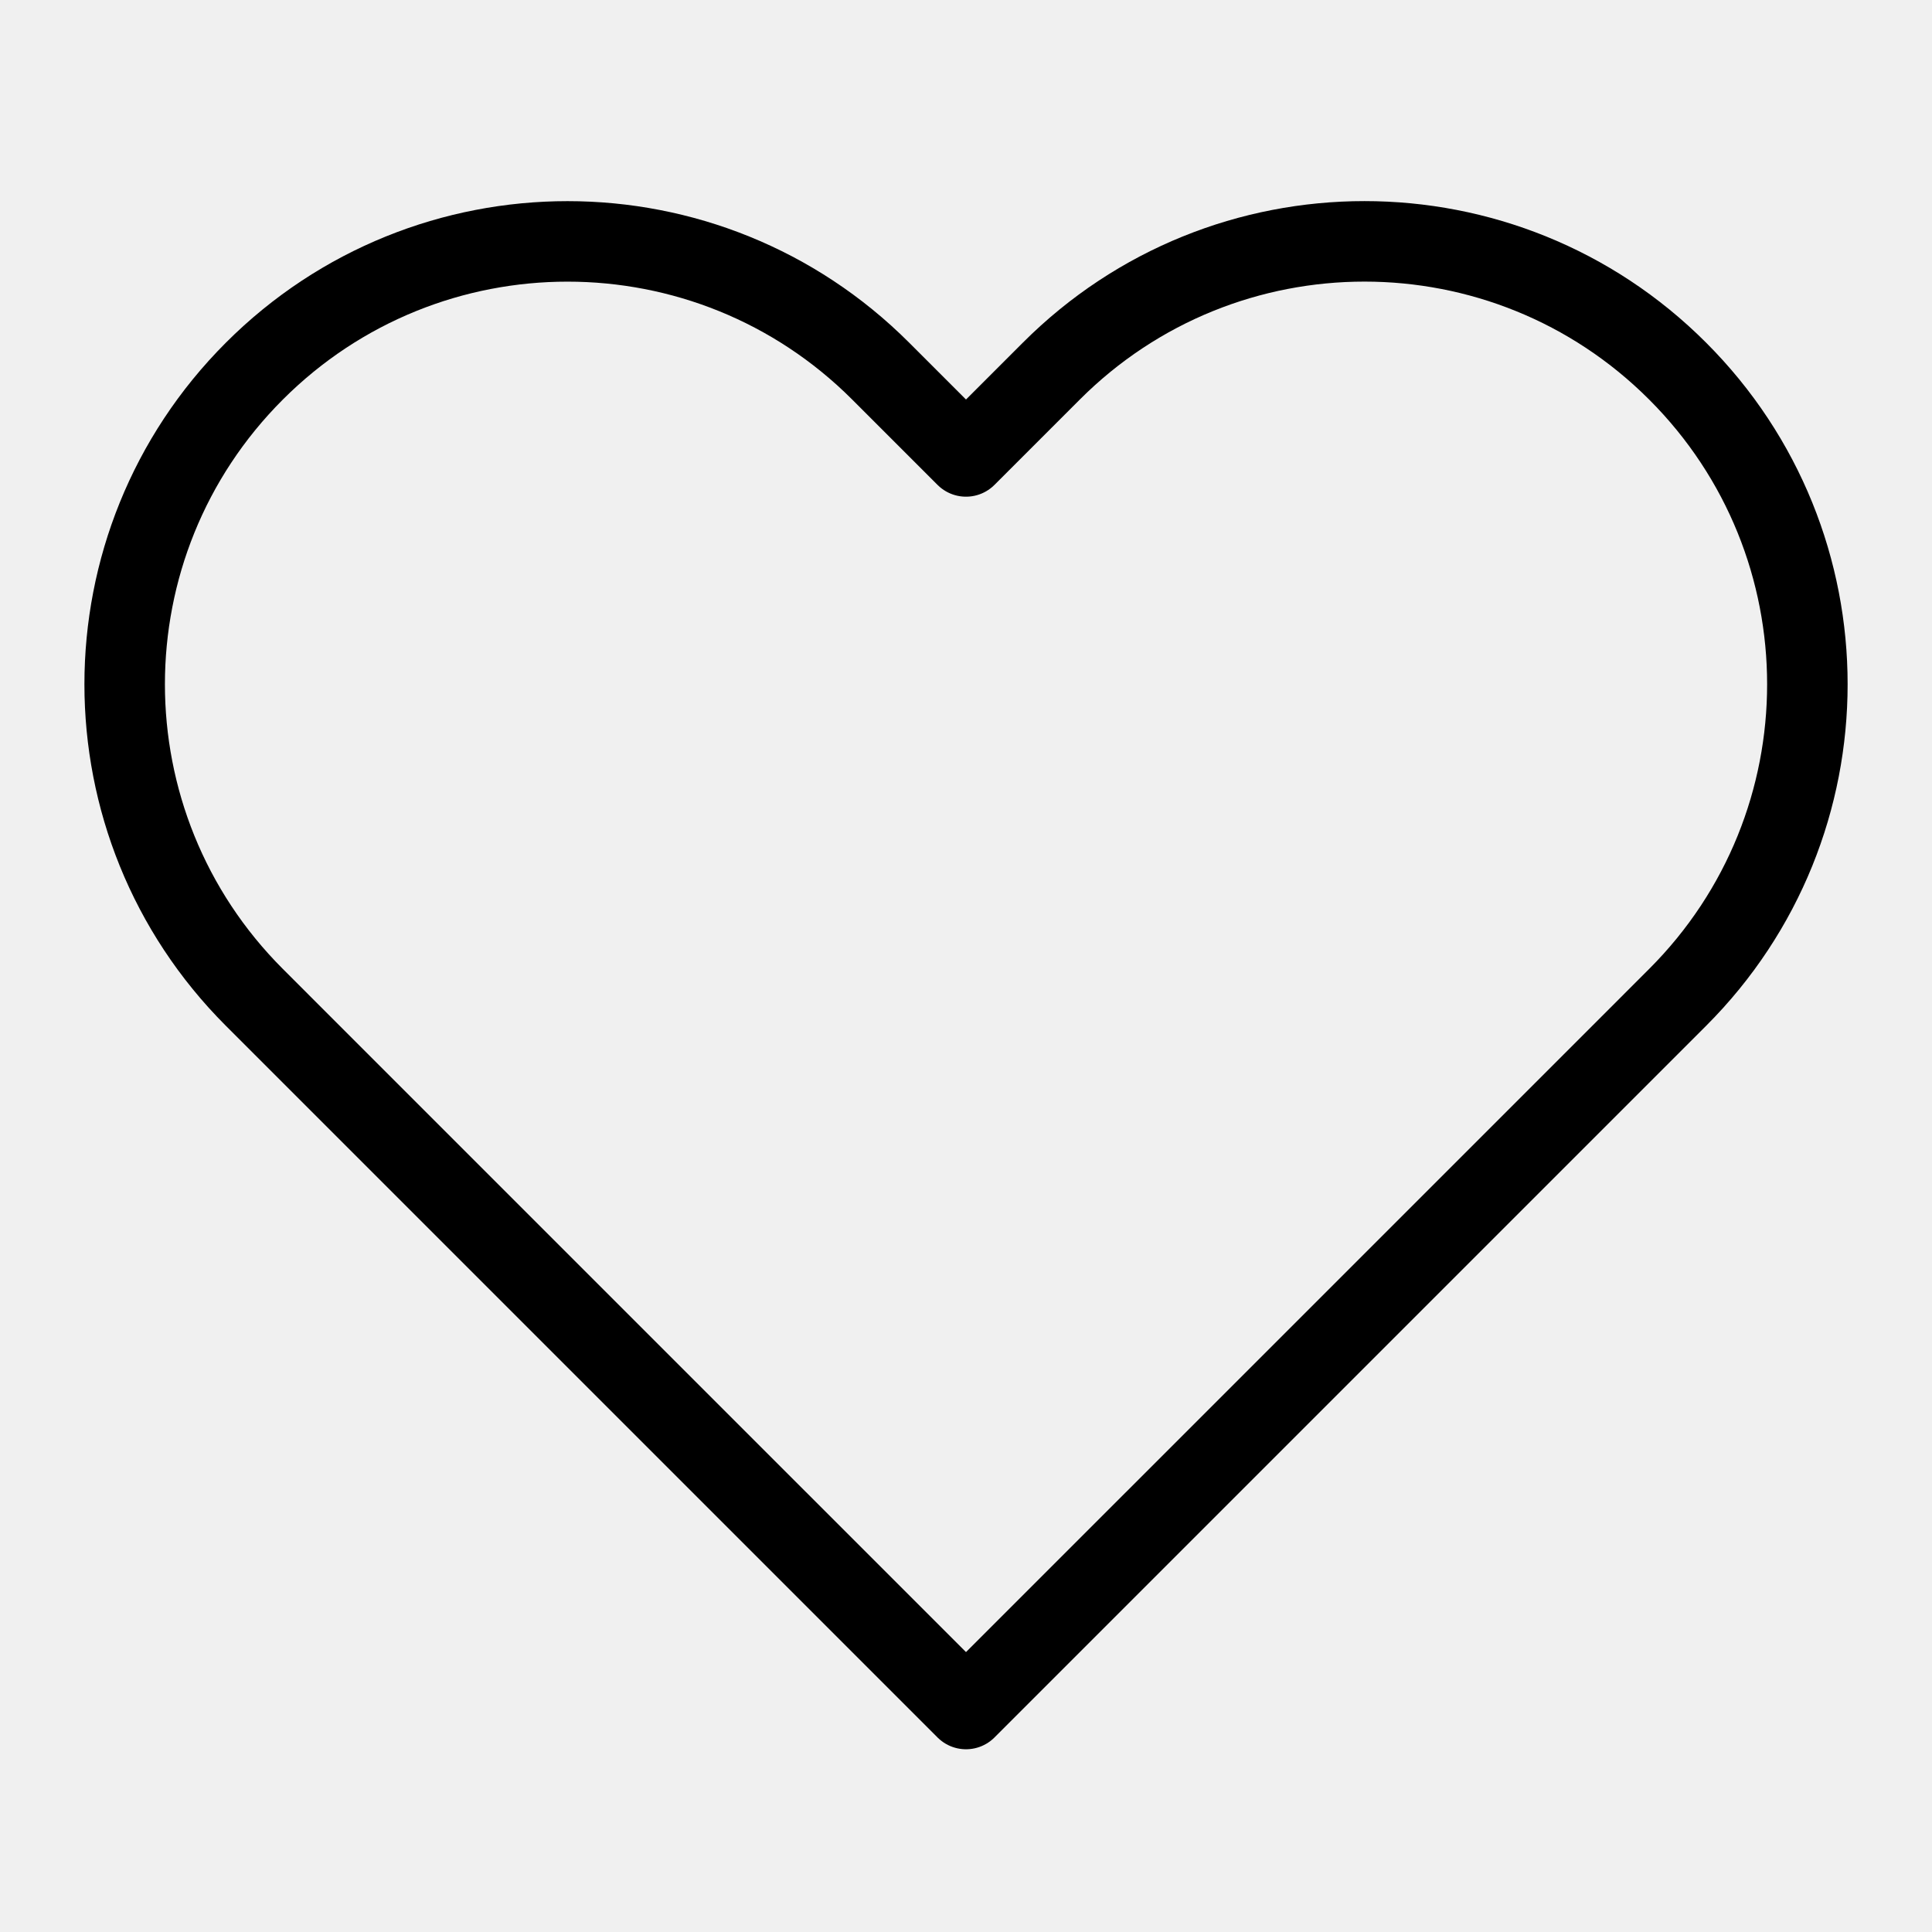
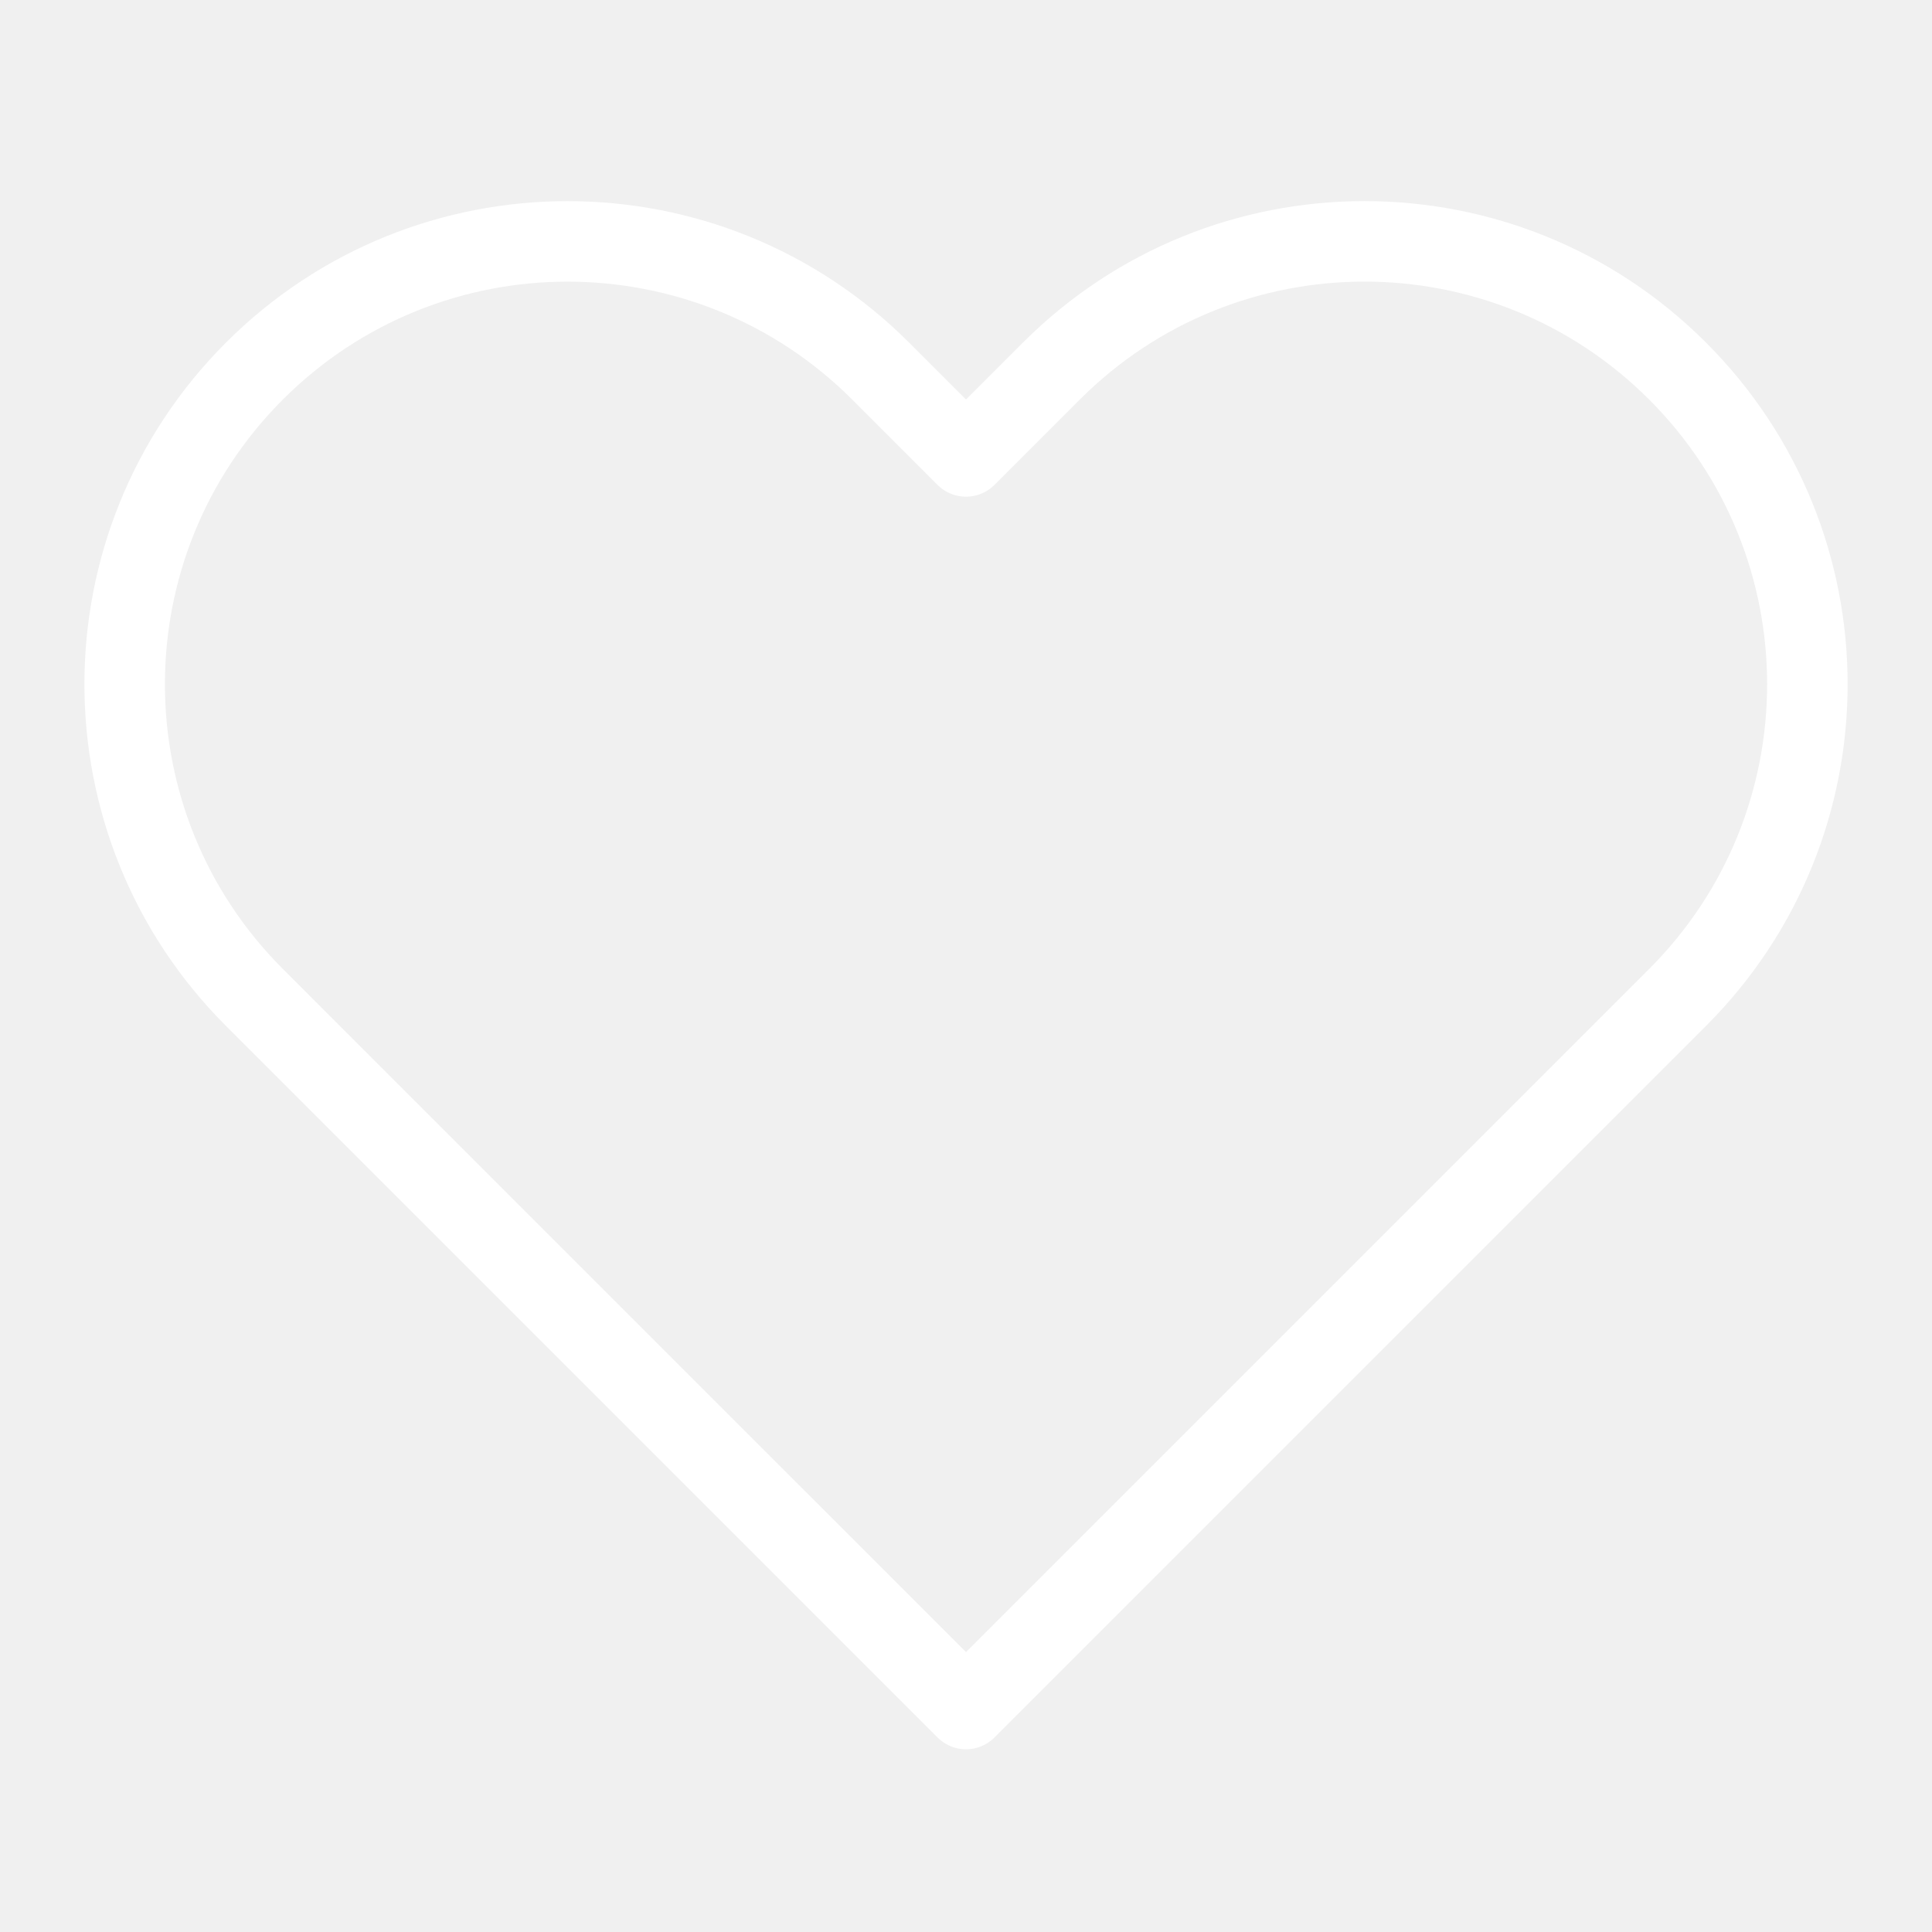
- <svg xmlns="http://www.w3.org/2000/svg" viewBox="0 0 24 24" fill="none" stroke="currentColor" stroke-width="1" stroke-linecap="round" stroke-linejoin="round" class="feather feather-heart">
+ <svg xmlns="http://www.w3.org/2000/svg" viewBox="0 0 24 24" fill="none" stroke="white" stroke-width="1" stroke-linecap="round" stroke-linejoin="round" class="feather feather-heart">
  <path d="M20.84 4.61a5.5 5.5 0 0 0-7.78 0L12 5.67l-1.06-1.06a5.5 5.5 0 0 0-7.78 7.78l1.06 1.06L12 21.23l7.78-7.78 1.06-1.06a5.5 5.5 0 0 0 0-7.78z" />
</svg>
